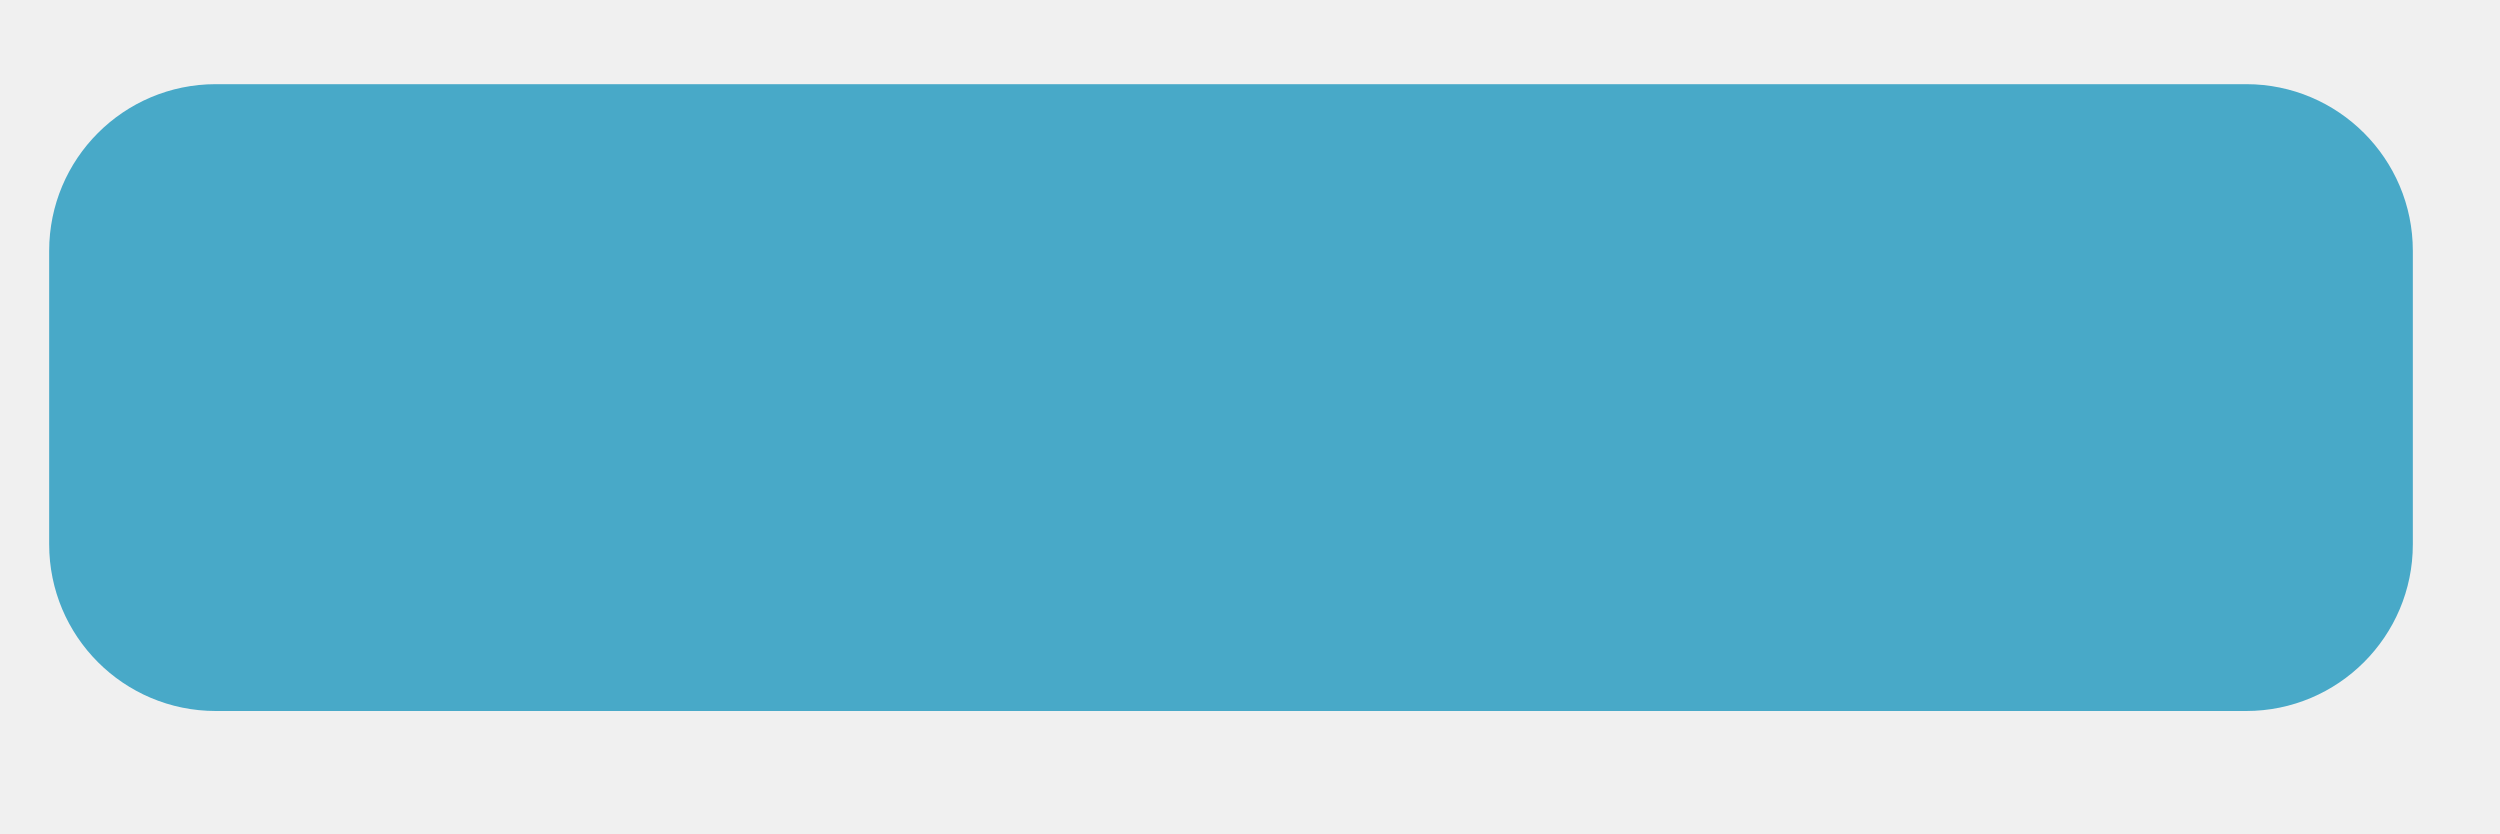
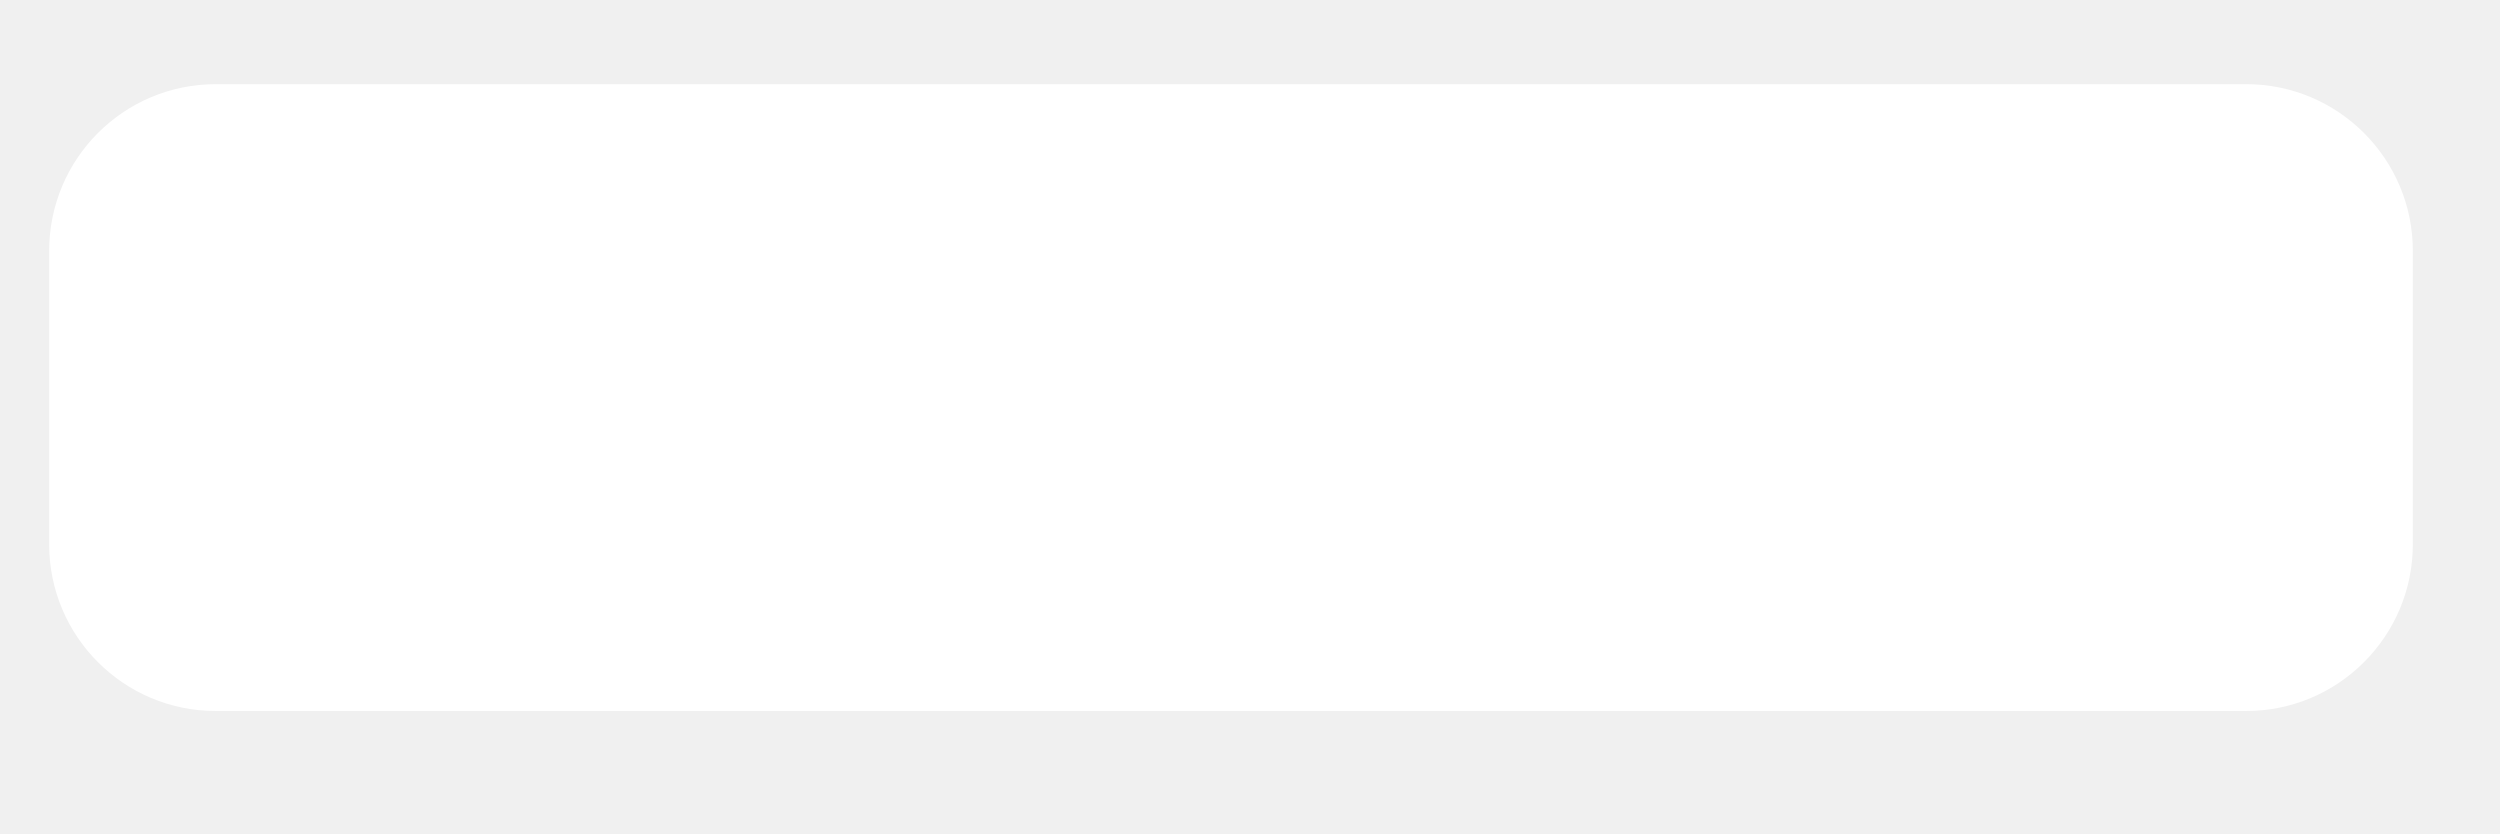
<svg xmlns="http://www.w3.org/2000/svg" width="15" height="5" viewBox="0 0 15 5" fill="none">
-   <path fill-rule="evenodd" clip-rule="evenodd" d="M0.295 1.505C0.295 0.953 0.742 0.505 1.295 0.505L13.477 0.505C14.029 0.505 14.477 0.953 14.477 1.505L14.477 3.266C14.477 3.818 14.029 4.266 13.477 4.266H1.295C0.742 4.266 0.295 3.818 0.295 3.266L0.295 1.505Z" fill="#48A9C8" />
+   <path fill-rule="evenodd" clip-rule="evenodd" d="M0.295 1.505C0.295 0.953 0.742 0.505 1.295 0.505L13.477 0.505C14.029 0.505 14.477 0.953 14.477 1.505L14.477 3.266C14.477 3.818 14.029 4.266 13.477 4.266H1.295C0.742 4.266 0.295 3.818 0.295 3.266L0.295 1.505Z" fill="white" />
</svg>
